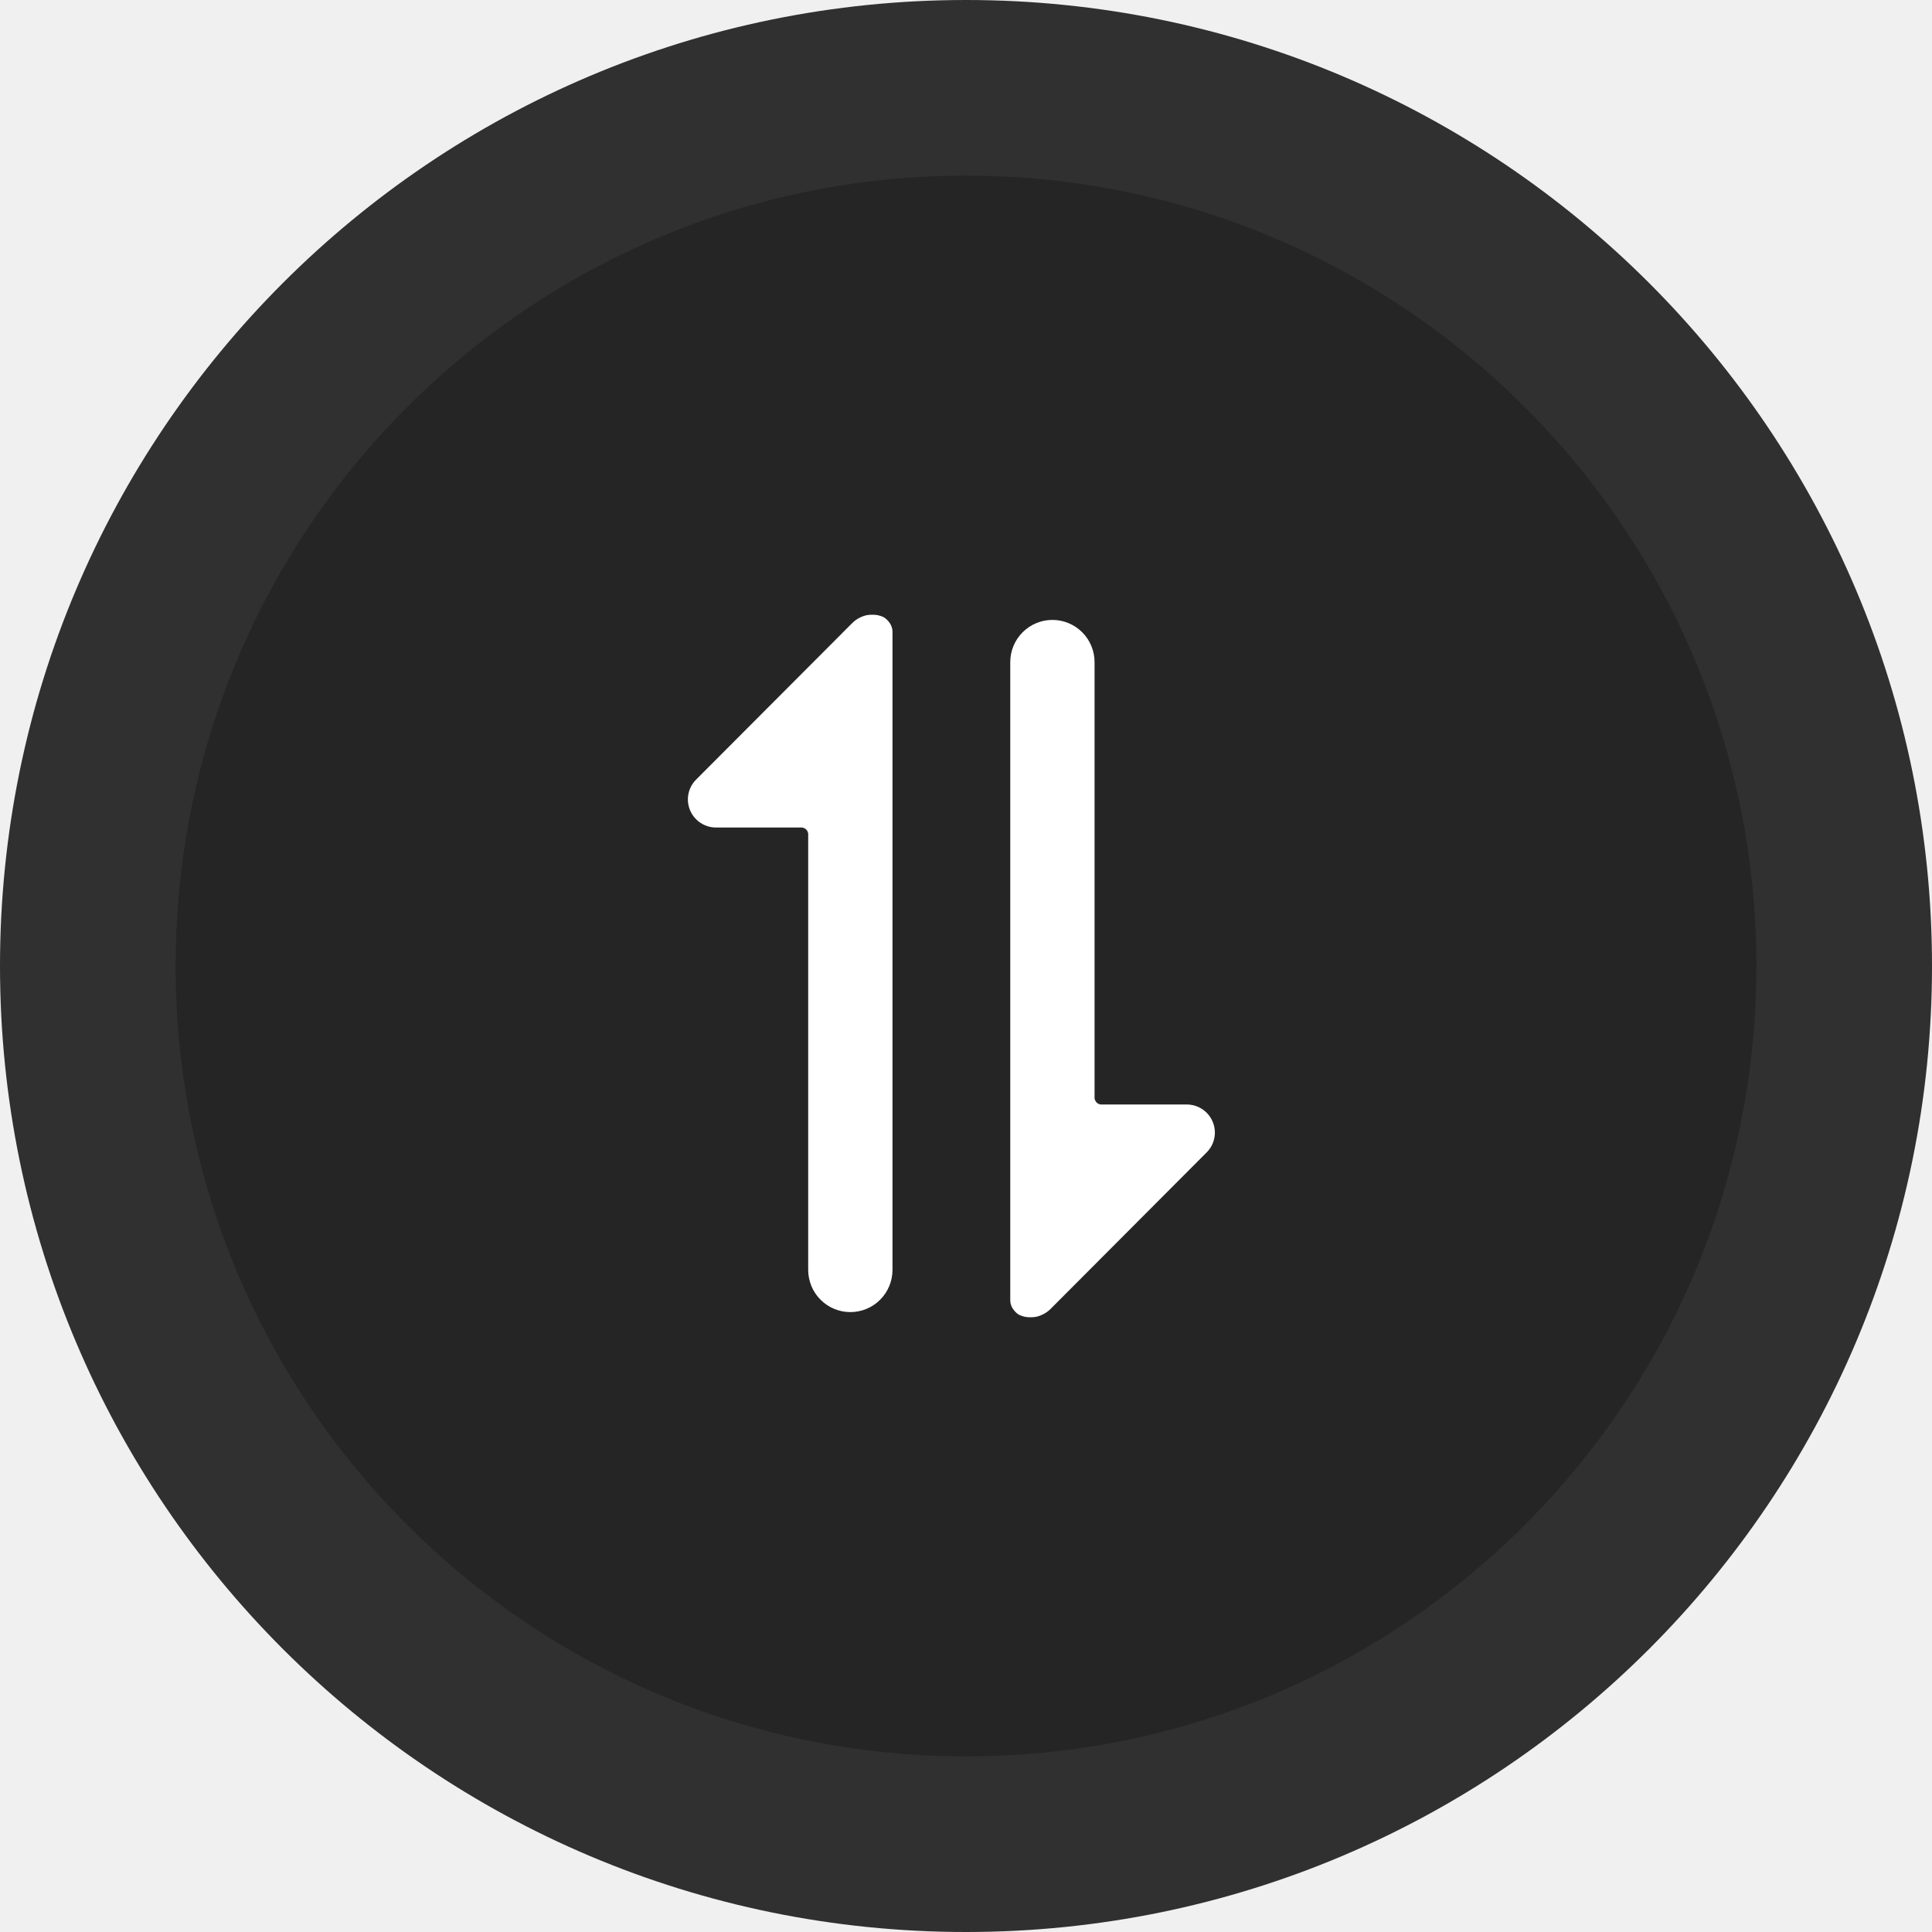
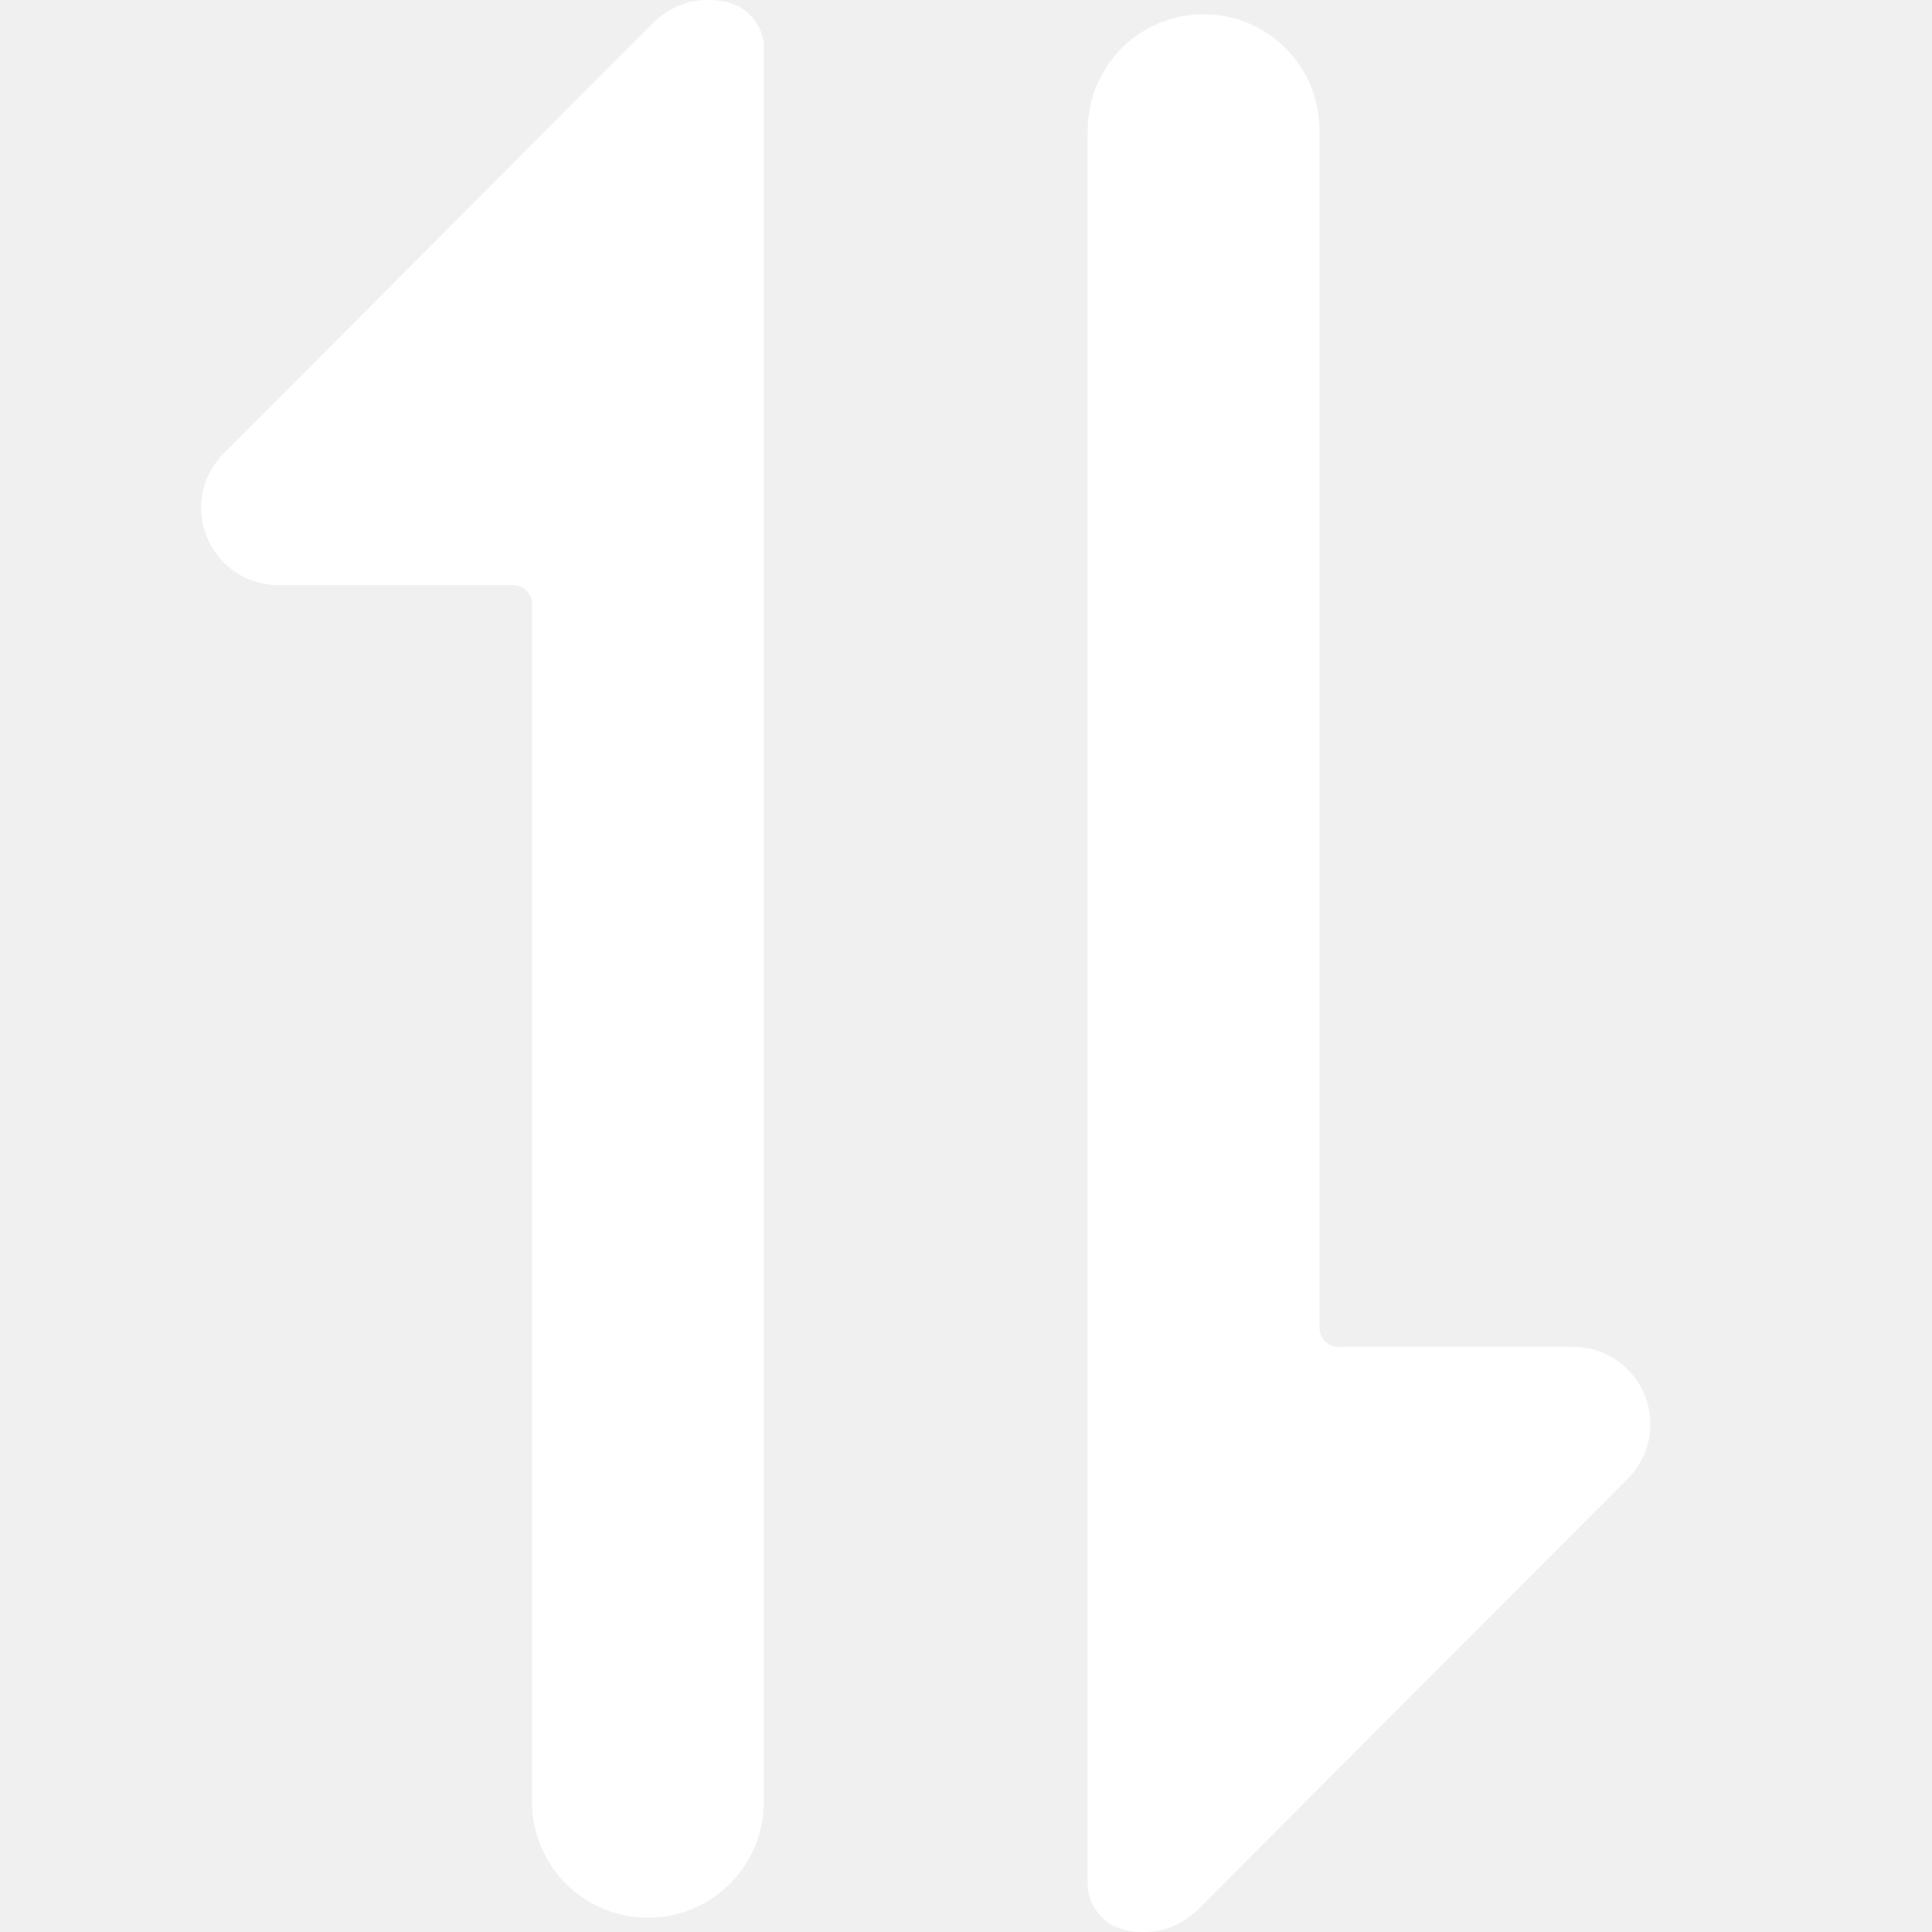
- <svg xmlns="http://www.w3.org/2000/svg" width="44" height="44" viewBox="0 0 44 44" fill="none">
-   <circle cx="22" cy="22" r="20" fill="#252525" stroke="#303030" stroke-width="4" />
-   <path d="M20.326 18.987L20.326 28.921C20.326 29.175 20.225 29.42 20.045 29.6C19.865 29.781 19.621 29.882 19.366 29.882C19.111 29.882 18.867 29.781 18.687 29.6C18.507 29.42 18.406 29.175 18.406 28.921L18.406 18.987C18.403 18.966 18.397 18.945 18.387 18.927C18.376 18.908 18.362 18.892 18.346 18.879C18.329 18.866 18.31 18.856 18.289 18.851C18.269 18.845 18.247 18.843 18.227 18.846L16.306 18.846C16.136 18.846 15.973 18.779 15.853 18.658C15.733 18.538 15.666 18.375 15.666 18.205C15.666 18.12 15.683 18.036 15.716 17.958C15.749 17.88 15.797 17.809 15.858 17.75L19.409 14.19C19.469 14.13 19.54 14.082 19.618 14.049C19.696 14.017 19.753 14 19.864 14C19.974 14 20.019 14.013 20.11 14.049C20.155 14.067 20.326 14.19 20.326 14.389C20.326 14.569 20.326 14.833 20.326 15.266L20.326 15.42L20.326 18.987Z" fill="white" />
-   <path d="M23.008 25.013L23.008 15.08C23.008 14.825 23.109 14.58 23.289 14.4C23.469 14.22 23.713 14.118 23.968 14.118C24.223 14.118 24.467 14.22 24.647 14.4C24.827 14.58 24.928 14.825 24.928 15.08L24.928 25.013C24.931 25.034 24.937 25.055 24.948 25.073C24.958 25.092 24.972 25.108 24.988 25.121C25.005 25.134 25.024 25.144 25.045 25.15C25.065 25.155 25.087 25.157 25.108 25.154L27.028 25.154C27.198 25.154 27.361 25.222 27.481 25.342C27.601 25.462 27.668 25.625 27.668 25.795C27.668 25.88 27.651 25.964 27.618 26.042C27.585 26.12 27.537 26.191 27.476 26.25L23.925 29.811C23.865 29.871 23.794 29.918 23.716 29.951C23.638 29.983 23.581 30 23.47 30C23.36 30 23.315 29.987 23.224 29.951C23.178 29.933 23.008 29.811 23.008 29.611C23.008 29.431 23.008 29.168 23.008 28.734L23.008 28.58L23.008 25.013Z" fill="white" />
+ <svg xmlns="http://www.w3.org/2000/svg" width="16" height="16" viewBox="0 0 16 16" fill="none">
+   <path d="M6.326 4.987L6.326 14.921C6.326 15.175 6.225 15.42 6.045 15.6C5.865 15.781 5.621 15.882 5.366 15.882C5.111 15.882 4.867 15.781 4.687 15.6C4.507 15.42 4.406 15.175 4.406 14.921L4.406 4.987C4.403 4.966 4.397 4.945 4.386 4.927C4.376 4.908 4.362 4.892 4.346 4.879C4.329 4.866 4.31 4.856 4.289 4.85C4.269 4.845 4.247 4.843 4.226 4.846L2.306 4.846C2.136 4.846 1.973 4.778 1.853 4.658C1.733 4.538 1.666 4.375 1.666 4.205C1.666 4.12 1.683 4.036 1.716 3.958C1.749 3.88 1.797 3.809 1.858 3.75L5.409 0.19C5.469 0.13 5.54 0.082 5.618 0.049C5.696 0.017 5.753 -2.50406e-08 5.864 -2.02106e-08C5.974 -1.53806e-08 6.019 0.013 6.11 0.049C6.155 0.067 6.326 0.19 6.326 0.389C6.326 0.569 6.326 0.833 6.326 1.266L6.326 1.42L6.326 4.987Z" fill="white" />
+   <path d="M9.008 11.013L9.008 1.079C9.008 0.824 9.109 0.58 9.289 0.4C9.469 0.219 9.713 0.118 9.968 0.118C10.223 0.118 10.467 0.219 10.647 0.4C10.827 0.58 10.928 0.824 10.928 1.079L10.928 11.013C10.931 11.034 10.937 11.055 10.947 11.073C10.958 11.092 10.972 11.108 10.988 11.121C11.005 11.134 11.024 11.144 11.045 11.149C11.065 11.155 11.086 11.157 11.107 11.154L13.028 11.154C13.198 11.154 13.361 11.222 13.481 11.342C13.601 11.462 13.668 11.625 13.668 11.795C13.668 11.88 13.651 11.964 13.618 12.042C13.585 12.12 13.537 12.191 13.476 12.25L9.925 15.81C9.865 15.87 9.794 15.918 9.716 15.951C9.638 15.983 9.581 16 9.47 16C9.36 16 9.315 15.987 9.224 15.951C9.179 15.933 9.008 15.81 9.008 15.611C9.008 15.431 9.008 15.167 9.008 14.734L9.008 14.58L9.008 11.013Z" fill="white" />
</svg>
